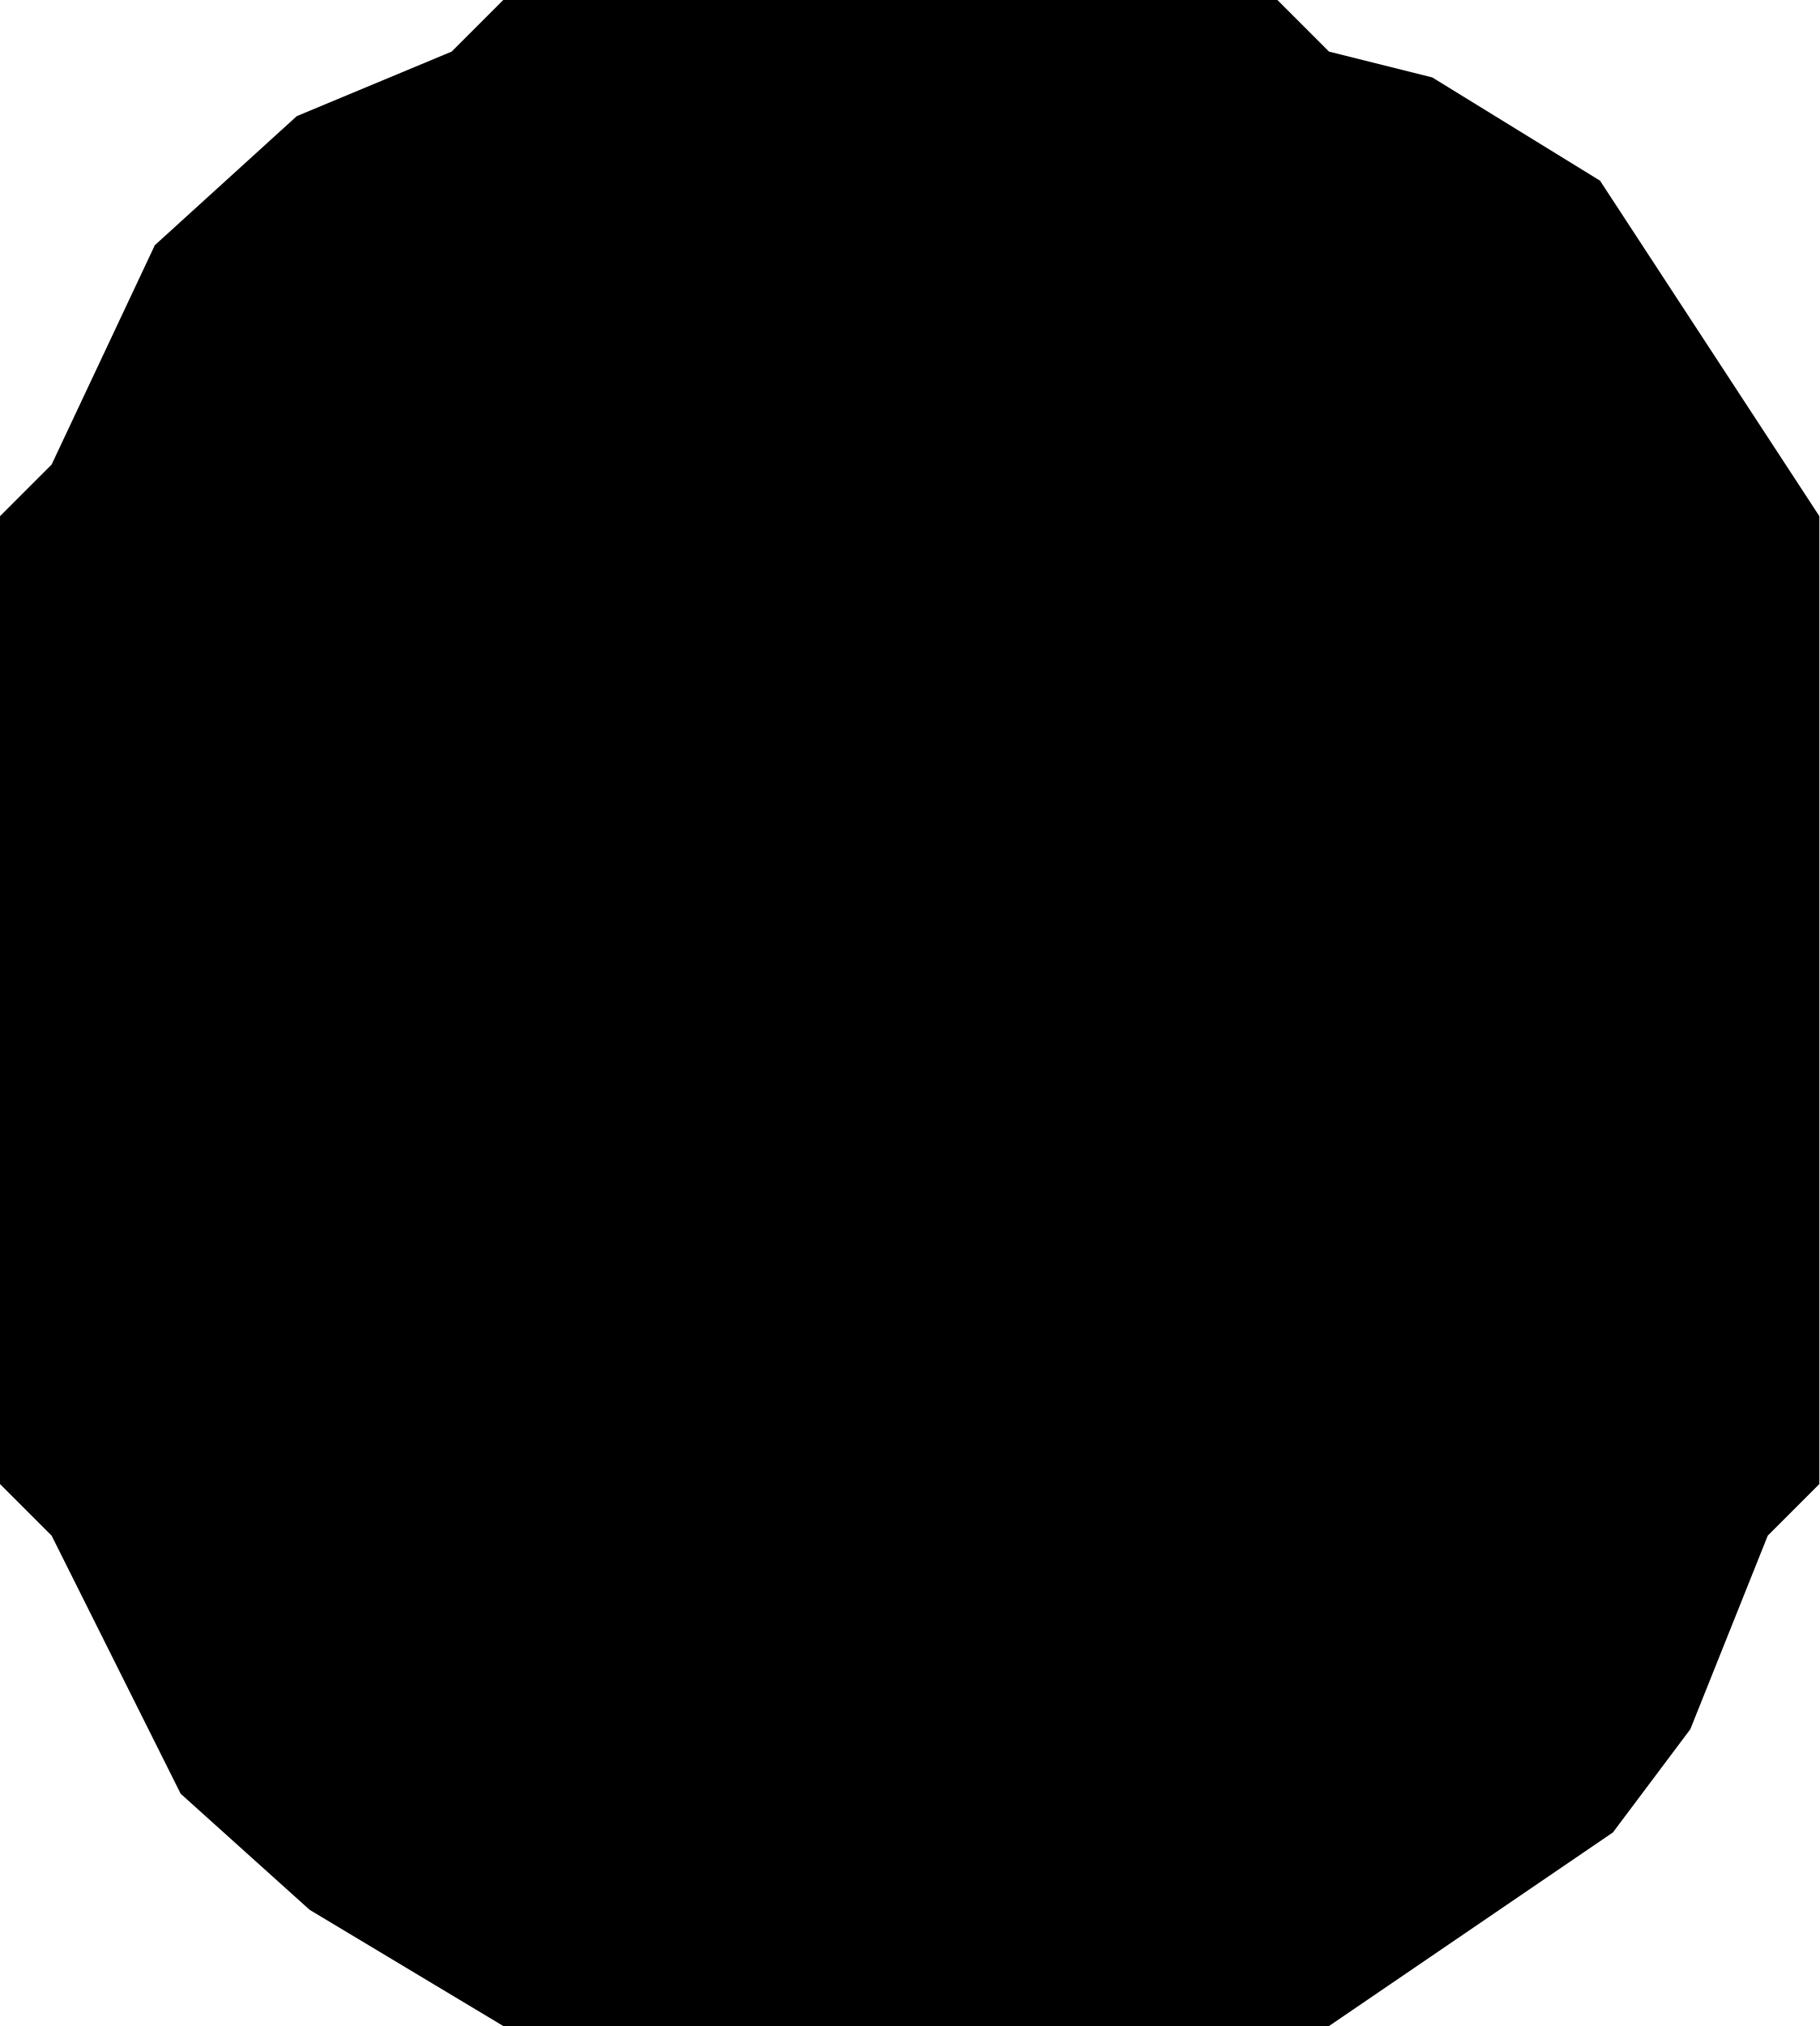
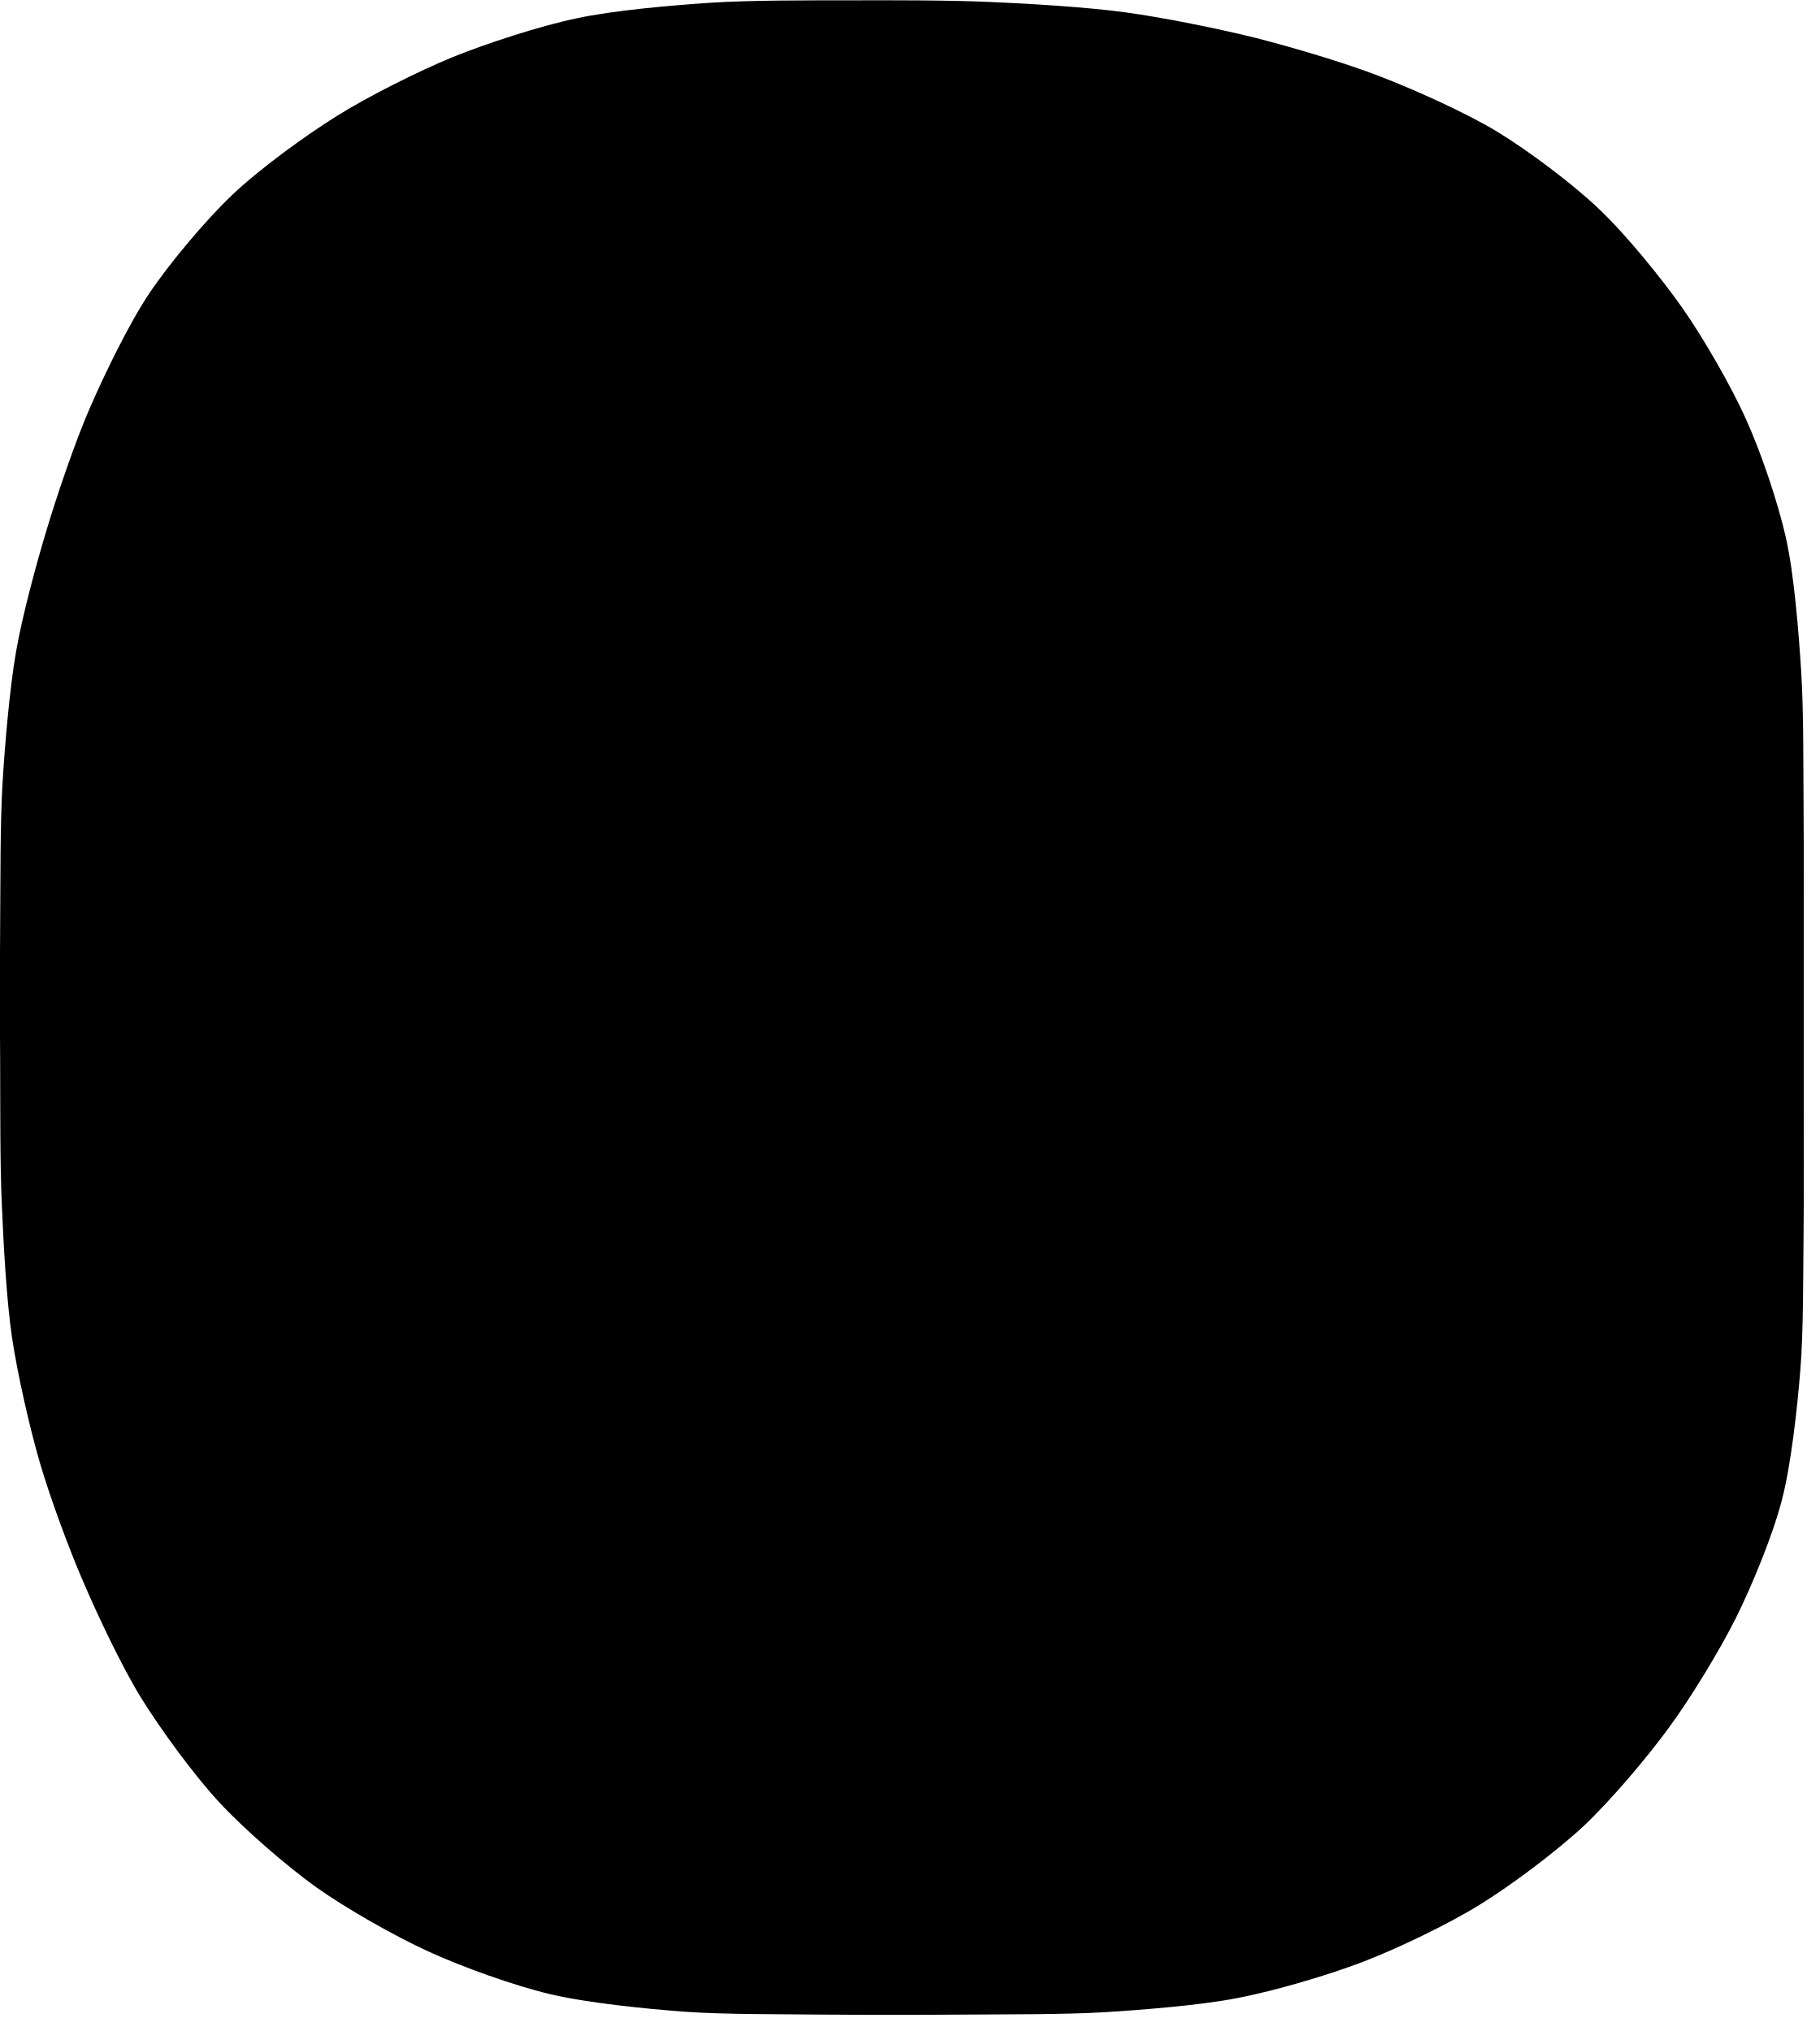
- <svg xmlns="http://www.w3.org/2000/svg" viewBox="0 0 141 157" role="img" aria-label="pause button silhouette">
-   <path fill="currentColor" d="M 39 0 L 35 4 L 23 9 L 12 19 L 4 36 L 0 40 L 0 115 L 4 119 L 14 139 L 24 148 L 39 157 L 103 157 L 125 142 L 131 134 L 137 119 L 141 115 L 141 40 L 124 14 L 111 6 L 103 4 L 99 0 Z" />
+ <svg xmlns="http://www.w3.org/2000/svg" viewBox="0 0 112 125" role="img" aria-label="pause button silhouette">
+   <path fill="currentColor" d="M 35.47,1.13 C 33.19,1.61 29.94,2.67 27.82,3.53 C 25.71,4.40 22.64,5.94 20.71,7.15 C 18.77,8.36 15.97,10.40 14.32,11.97 C 12.66,13.54 10.43,16.20 9.17,18.08 C 7.91,19.97 6.42,23.06 5.52,25.13 C 4.62,27.20 3.54,30.39 2.89,32.54 C 2.24,34.69 1.37,37.89 0.98,40.15 C 0.59,42.41 0.29,45.91 0.15,48.31 C 0.01,50.70 0.03,54.40 0.01,56.86 C -0.01,59.33 -0.01,63.03 0.01,65.50 C 0.02,67.97 0.00,71.67 0.11,74.08 C 0.21,76.49 0.40,80.03 0.74,82.32 C 1.08,84.60 1.82,87.84 2.45,90.01 C 3.08,92.17 4.24,95.32 5.14,97.39 C 6.03,99.47 7.50,102.57 8.69,104.51 C 9.89,106.44 11.93,109.24 13.48,110.91 C 15.02,112.58 17.63,114.84 19.47,116.16 C 21.32,117.47 24.29,119.16 26.35,120.10 C 28.42,121.05 31.63,122.21 33.89,122.74 C 36.14,123.27 39.68,123.63 42.09,123.81 C 44.49,123.99 48.19,123.96 50.66,123.99 C 53.12,124.01 56.82,124.01 59.29,123.99 C 61.76,123.97 65.46,123.99 67.88,123.85 C 70.29,123.70 73.87,123.42 76.16,122.97 C 78.45,122.53 81.75,121.56 83.88,120.74 C 86.01,119.92 89.10,118.44 91.04,117.24 C 92.98,116.05 95.76,113.96 97.44,112.40 C 99.11,110.83 101.37,108.16 102.71,106.32 C 104.06,104.48 105.83,101.57 106.83,99.57 C 107.82,97.57 109.08,94.53 109.65,92.34 C 110.22,90.16 110.60,86.69 110.79,84.32 C 110.99,81.94 110.96,78.24 110.99,75.78 C 111.02,73.32 111.00,69.62 111.00,67.14 C 111.00,64.66 111.00,60.97 111.00,58.50 C 111.00,56.02 111.01,52.32 110.99,49.86 C 110.97,47.39 111.00,43.69 110.84,41.30 C 110.69,38.91 110.41,35.40 109.92,33.18 C 109.43,30.96 108.37,27.84 107.45,25.81 C 106.54,23.77 104.84,20.83 103.55,18.98 C 102.25,17.13 100.07,14.45 98.43,12.89 C 96.79,11.32 94.04,9.26 92.11,8.09 C 90.17,6.92 87.05,5.52 84.92,4.70 C 82.79,3.87 79.50,2.90 77.26,2.33 C 75.01,1.77 71.61,1.08 69.26,0.76 C 66.92,0.44 63.32,0.22 60.89,0.12 C 58.45,0.01 54.75,0.01 52.29,0.02 C 49.83,0.02 46.13,0.01 43.71,0.17 C 41.30,0.33 37.74,0.64 35.47,1.13 Z" />
</svg>
